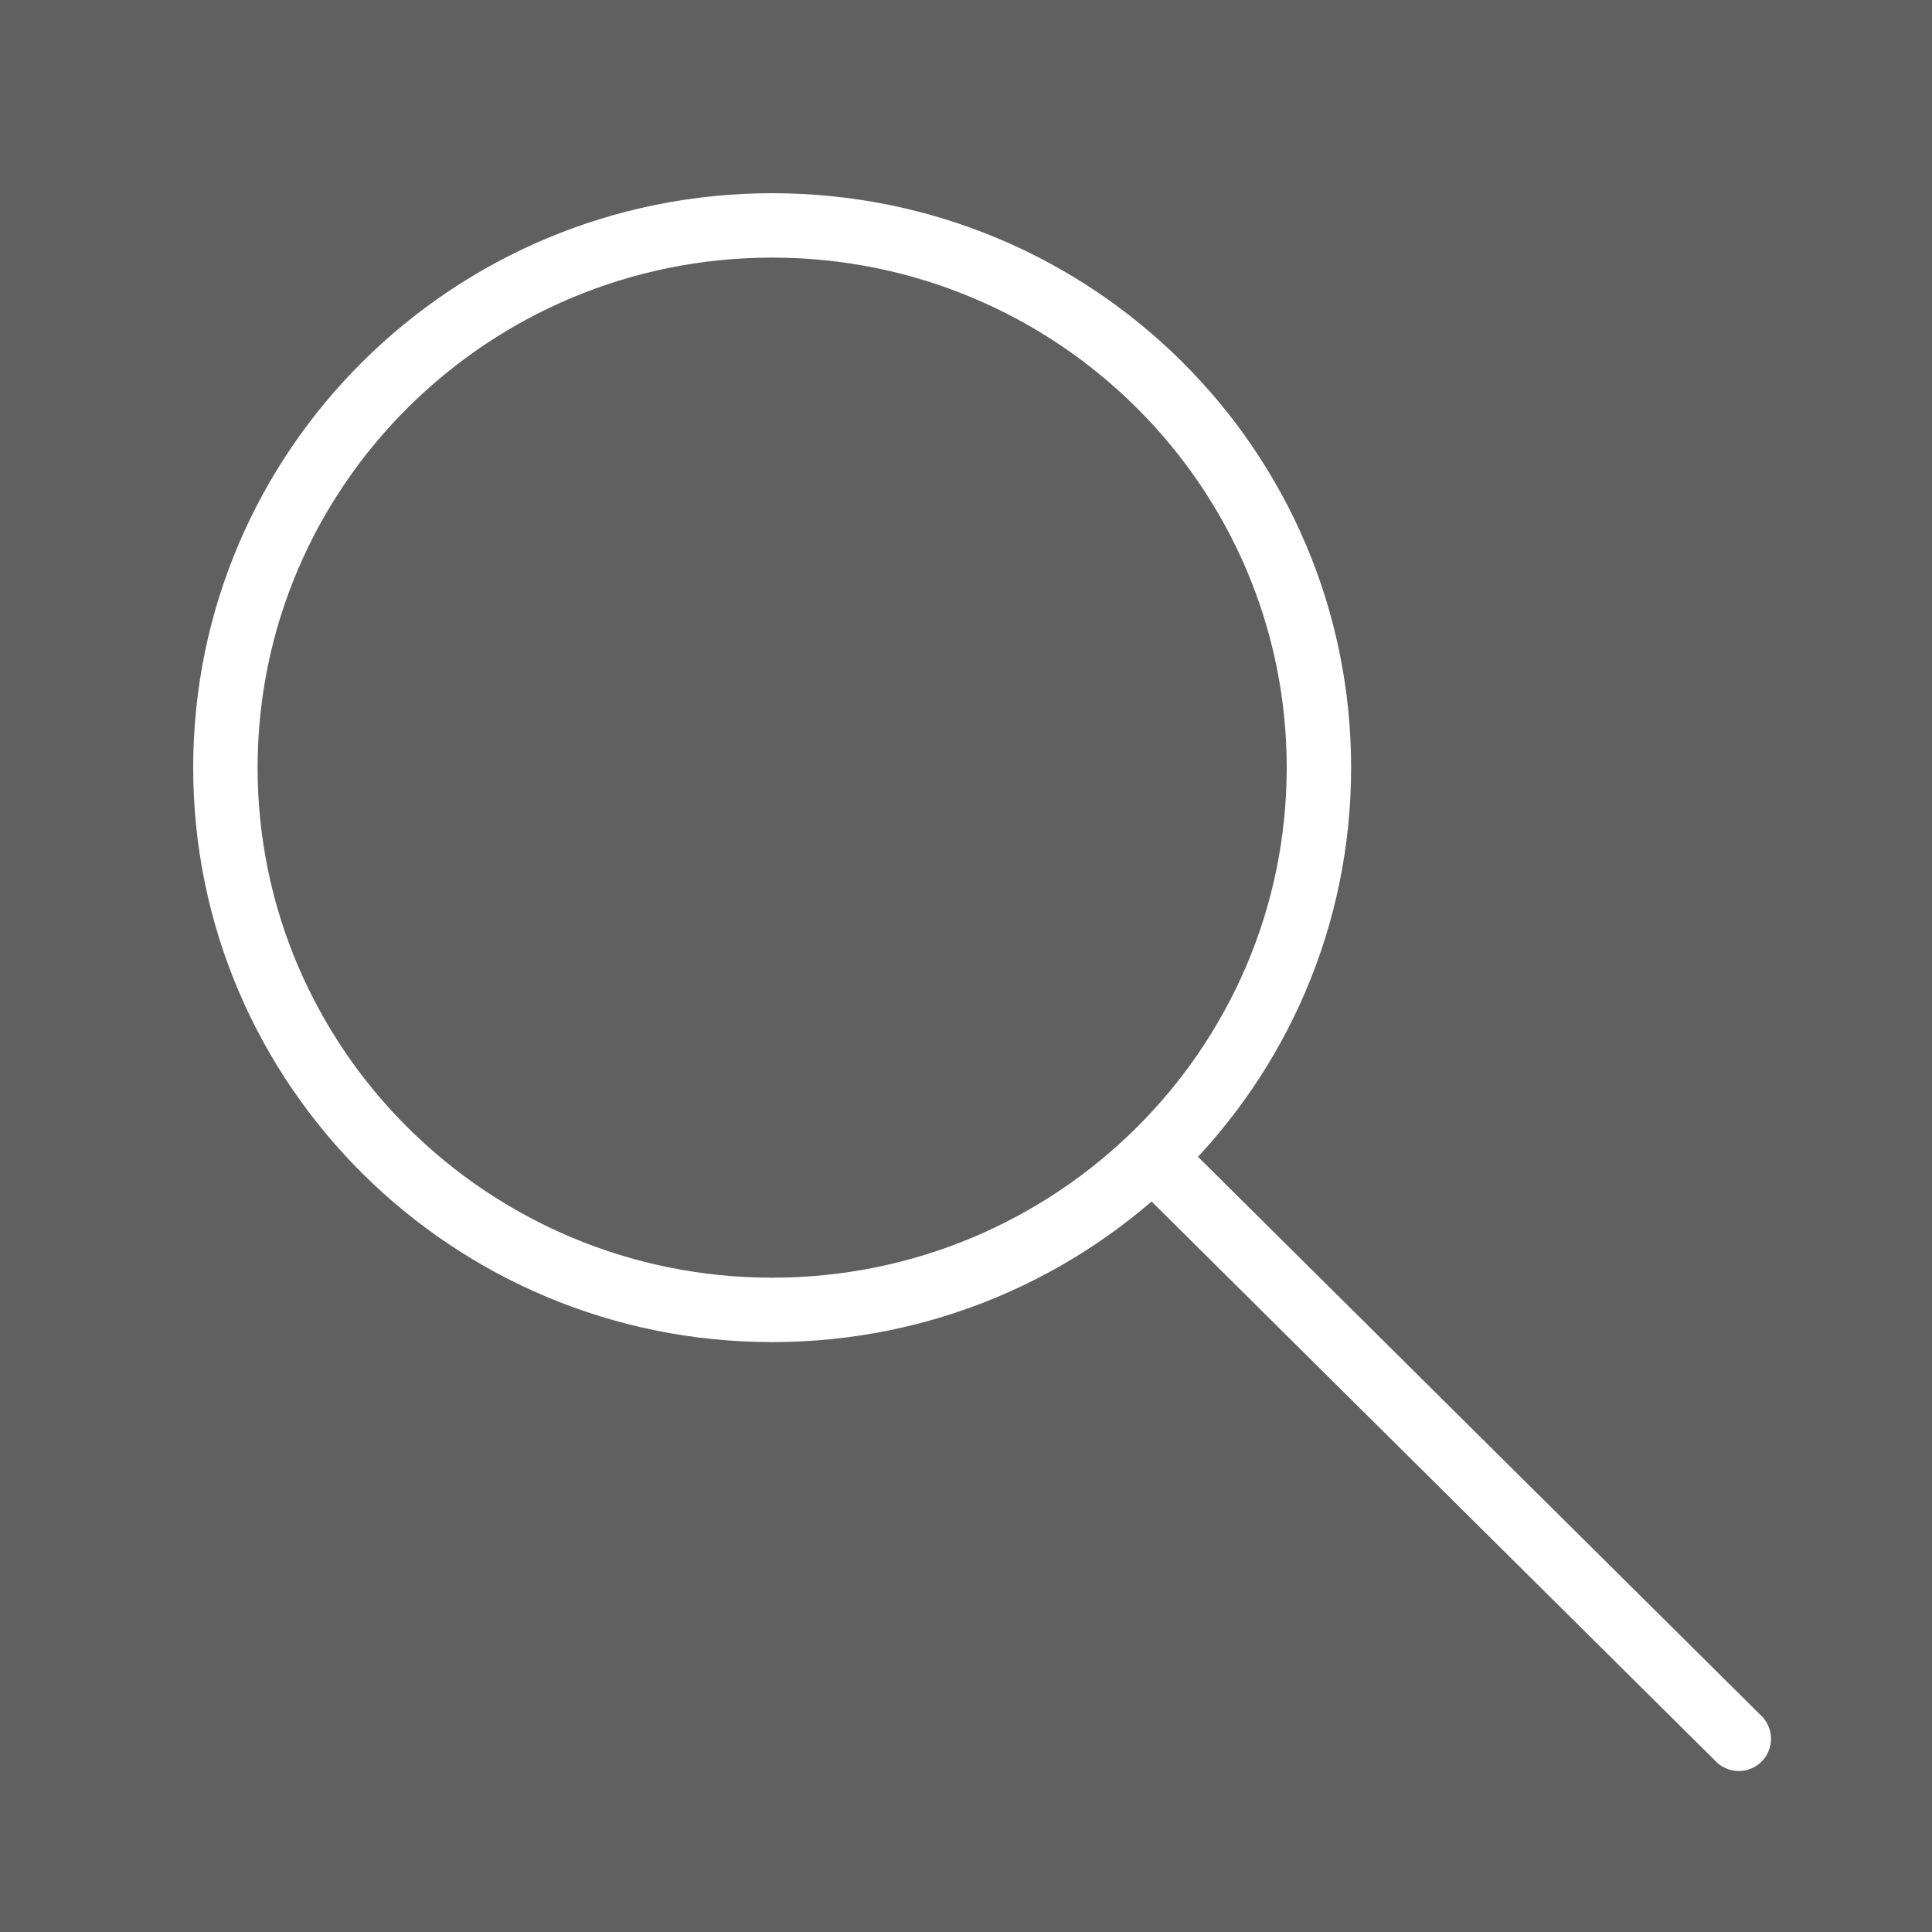
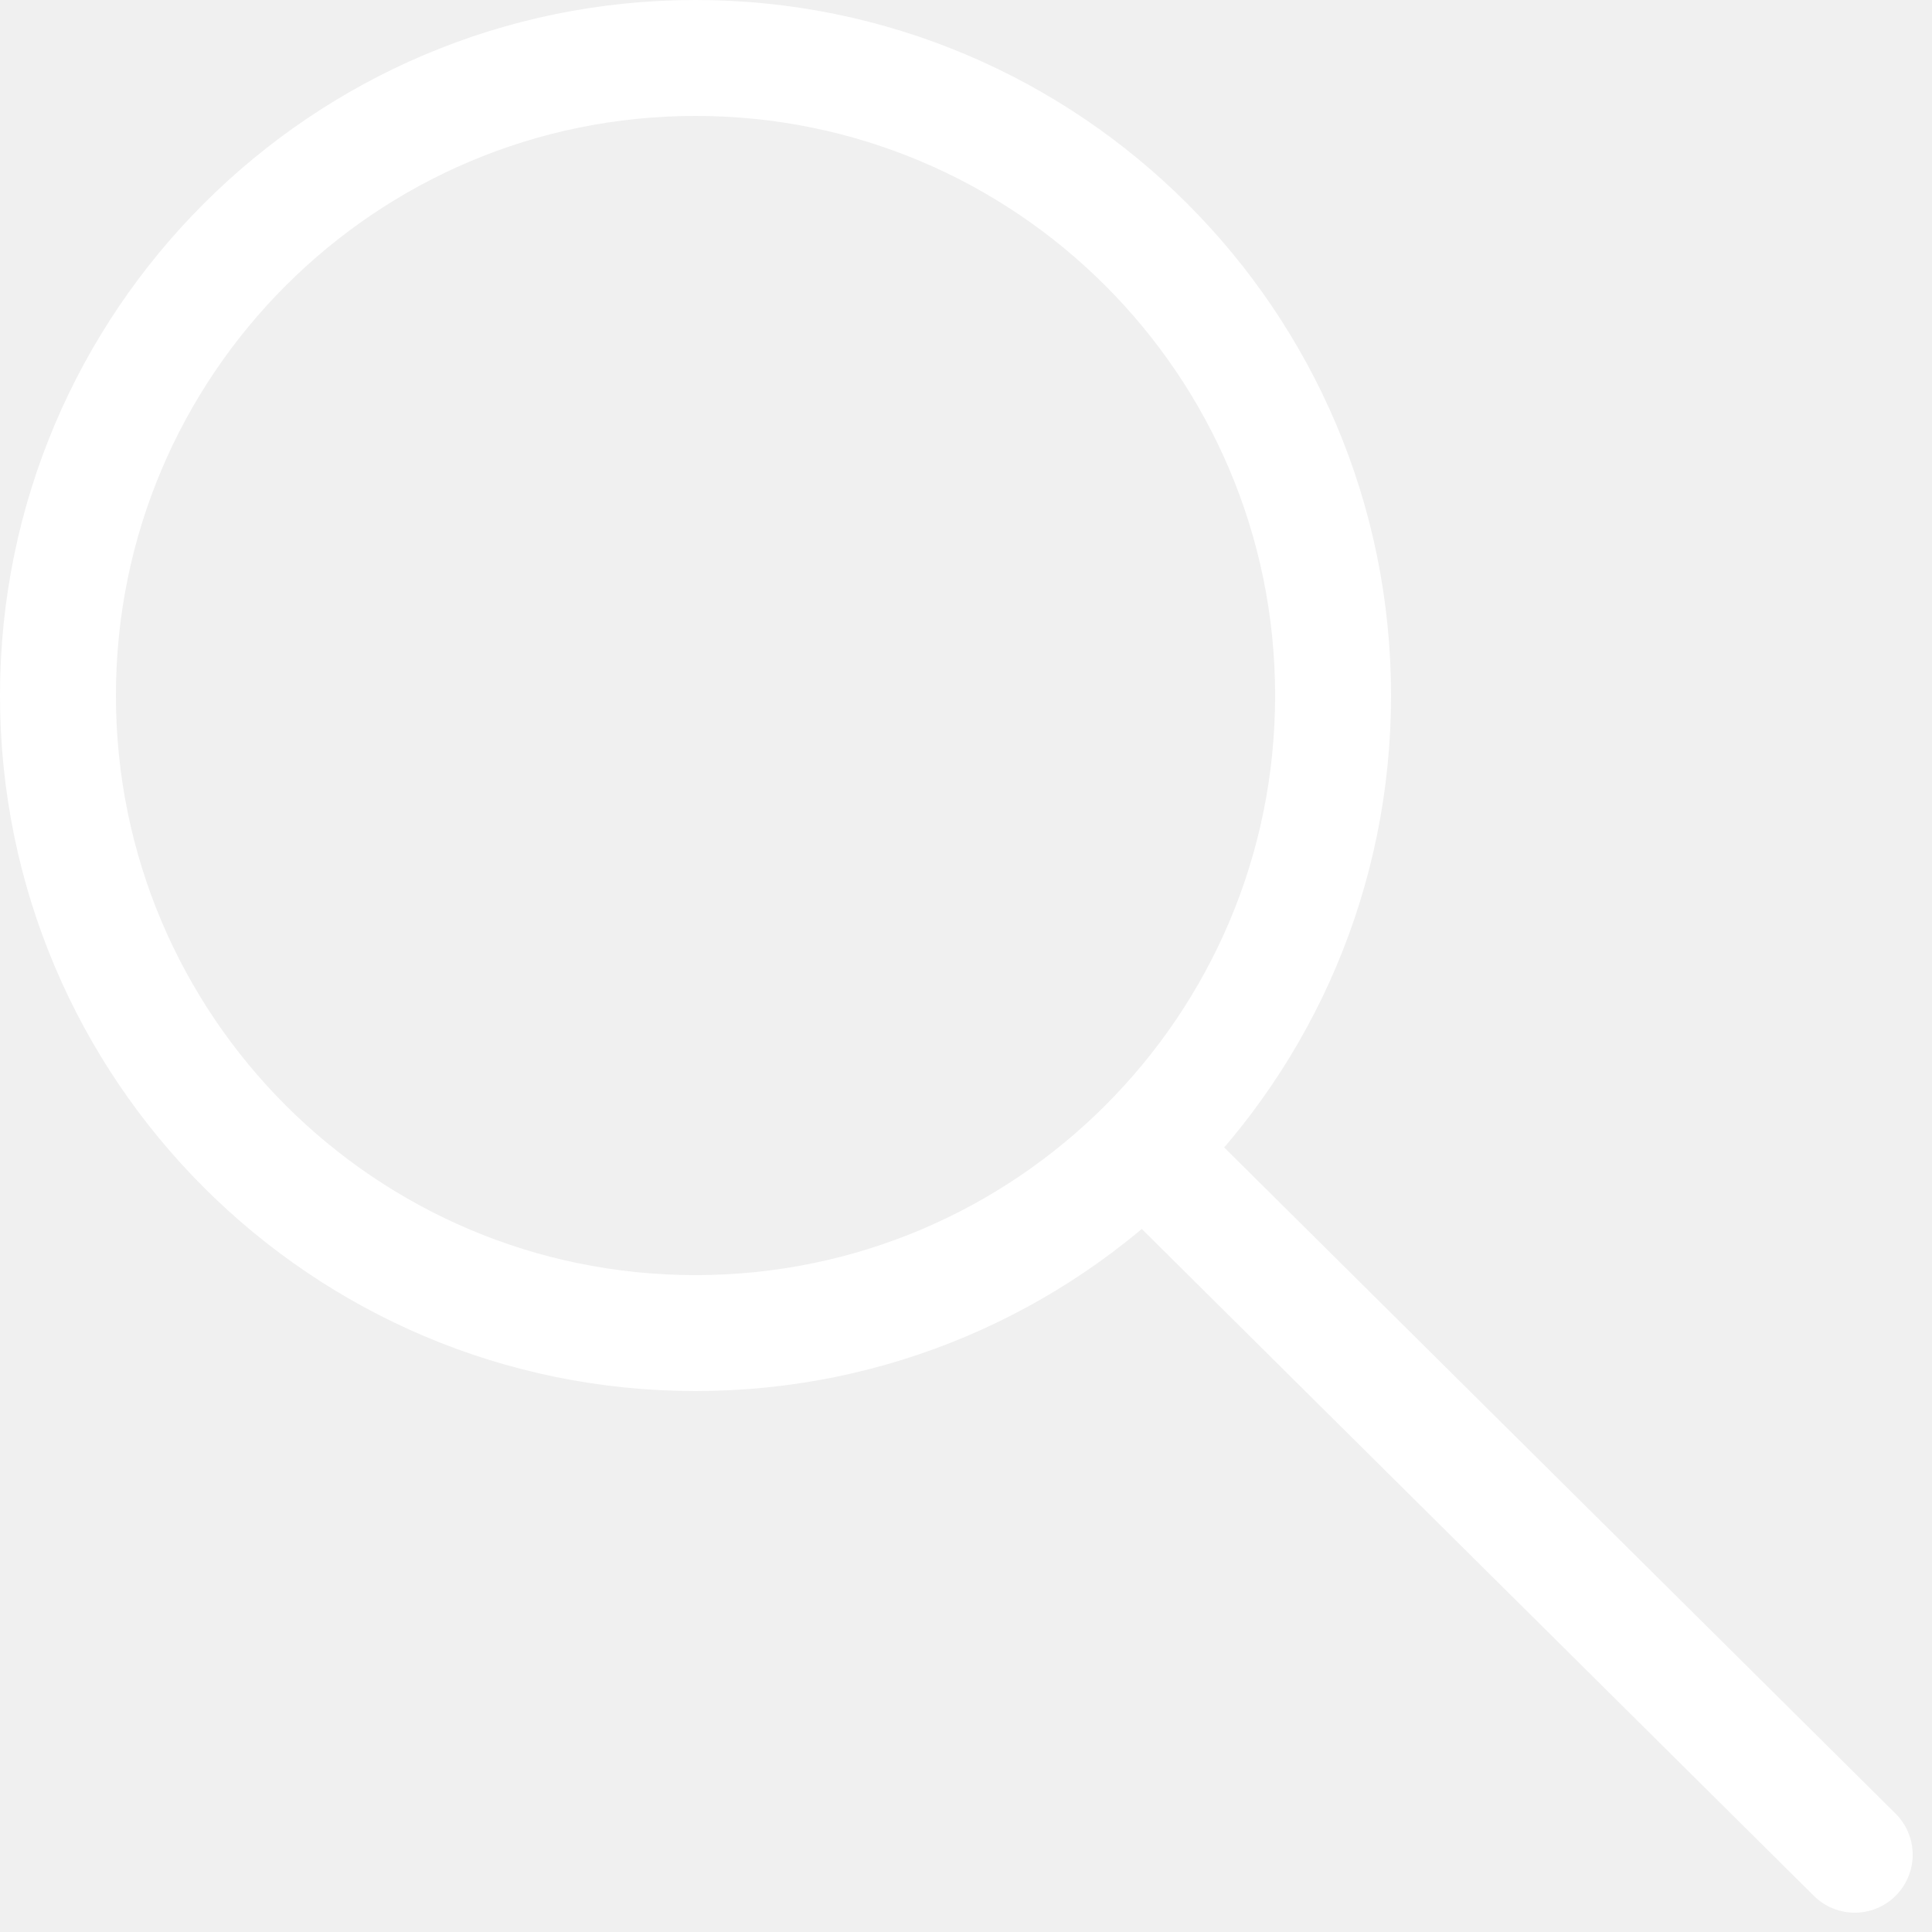
- <svg xmlns="http://www.w3.org/2000/svg" id="Layer_1" data-name="Layer 1" viewBox="0 0 30 30">
-   <defs>
-     <style>
-       .cls-1 {
-         fill: #fff;
-       }
- 
-       .cls-2 {
-         fill: #606060;
-       }
- 
-       .cls-3 {
-         fill: none;
-         stroke: #fff;
-         stroke-linecap: round;
-         stroke-miterlimit: 10;
-       }
-     </style>
-   </defs>
-   <rect class="cls-2" x="-5.03" y="-4.16" width="39.1" height="36.39" />
-   <g>
-     <path class="cls-1" d="M11.99,4c4.41,0,7.99,3.55,7.99,7.92s-3.58,7.92-7.99,7.92-7.99-3.55-7.99-7.92,3.58-7.92,7.99-7.92M11.99,3C7.03,3,3,6.99,3,11.92s4.03,8.92,8.99,8.92,8.99-3.99,8.99-8.92S16.96,3,11.99,3h0Z" />
-     <line class="cls-3" x1="17.98" y1="18.05" x2="27" y2="27" />
-   </g>
+ <svg xmlns="http://www.w3.org/2000/svg" width="25" height="25" viewBox="0 0 25 25" fill="none">
+   <path d="M14.98 15.05L24 24" stroke="white" stroke-width="1.5" stroke-miterlimit="10" stroke-linecap="round" />
+   <circle cx="9" cy="9" r="8.25" stroke="white" stroke-width="1.5" />
</svg>
